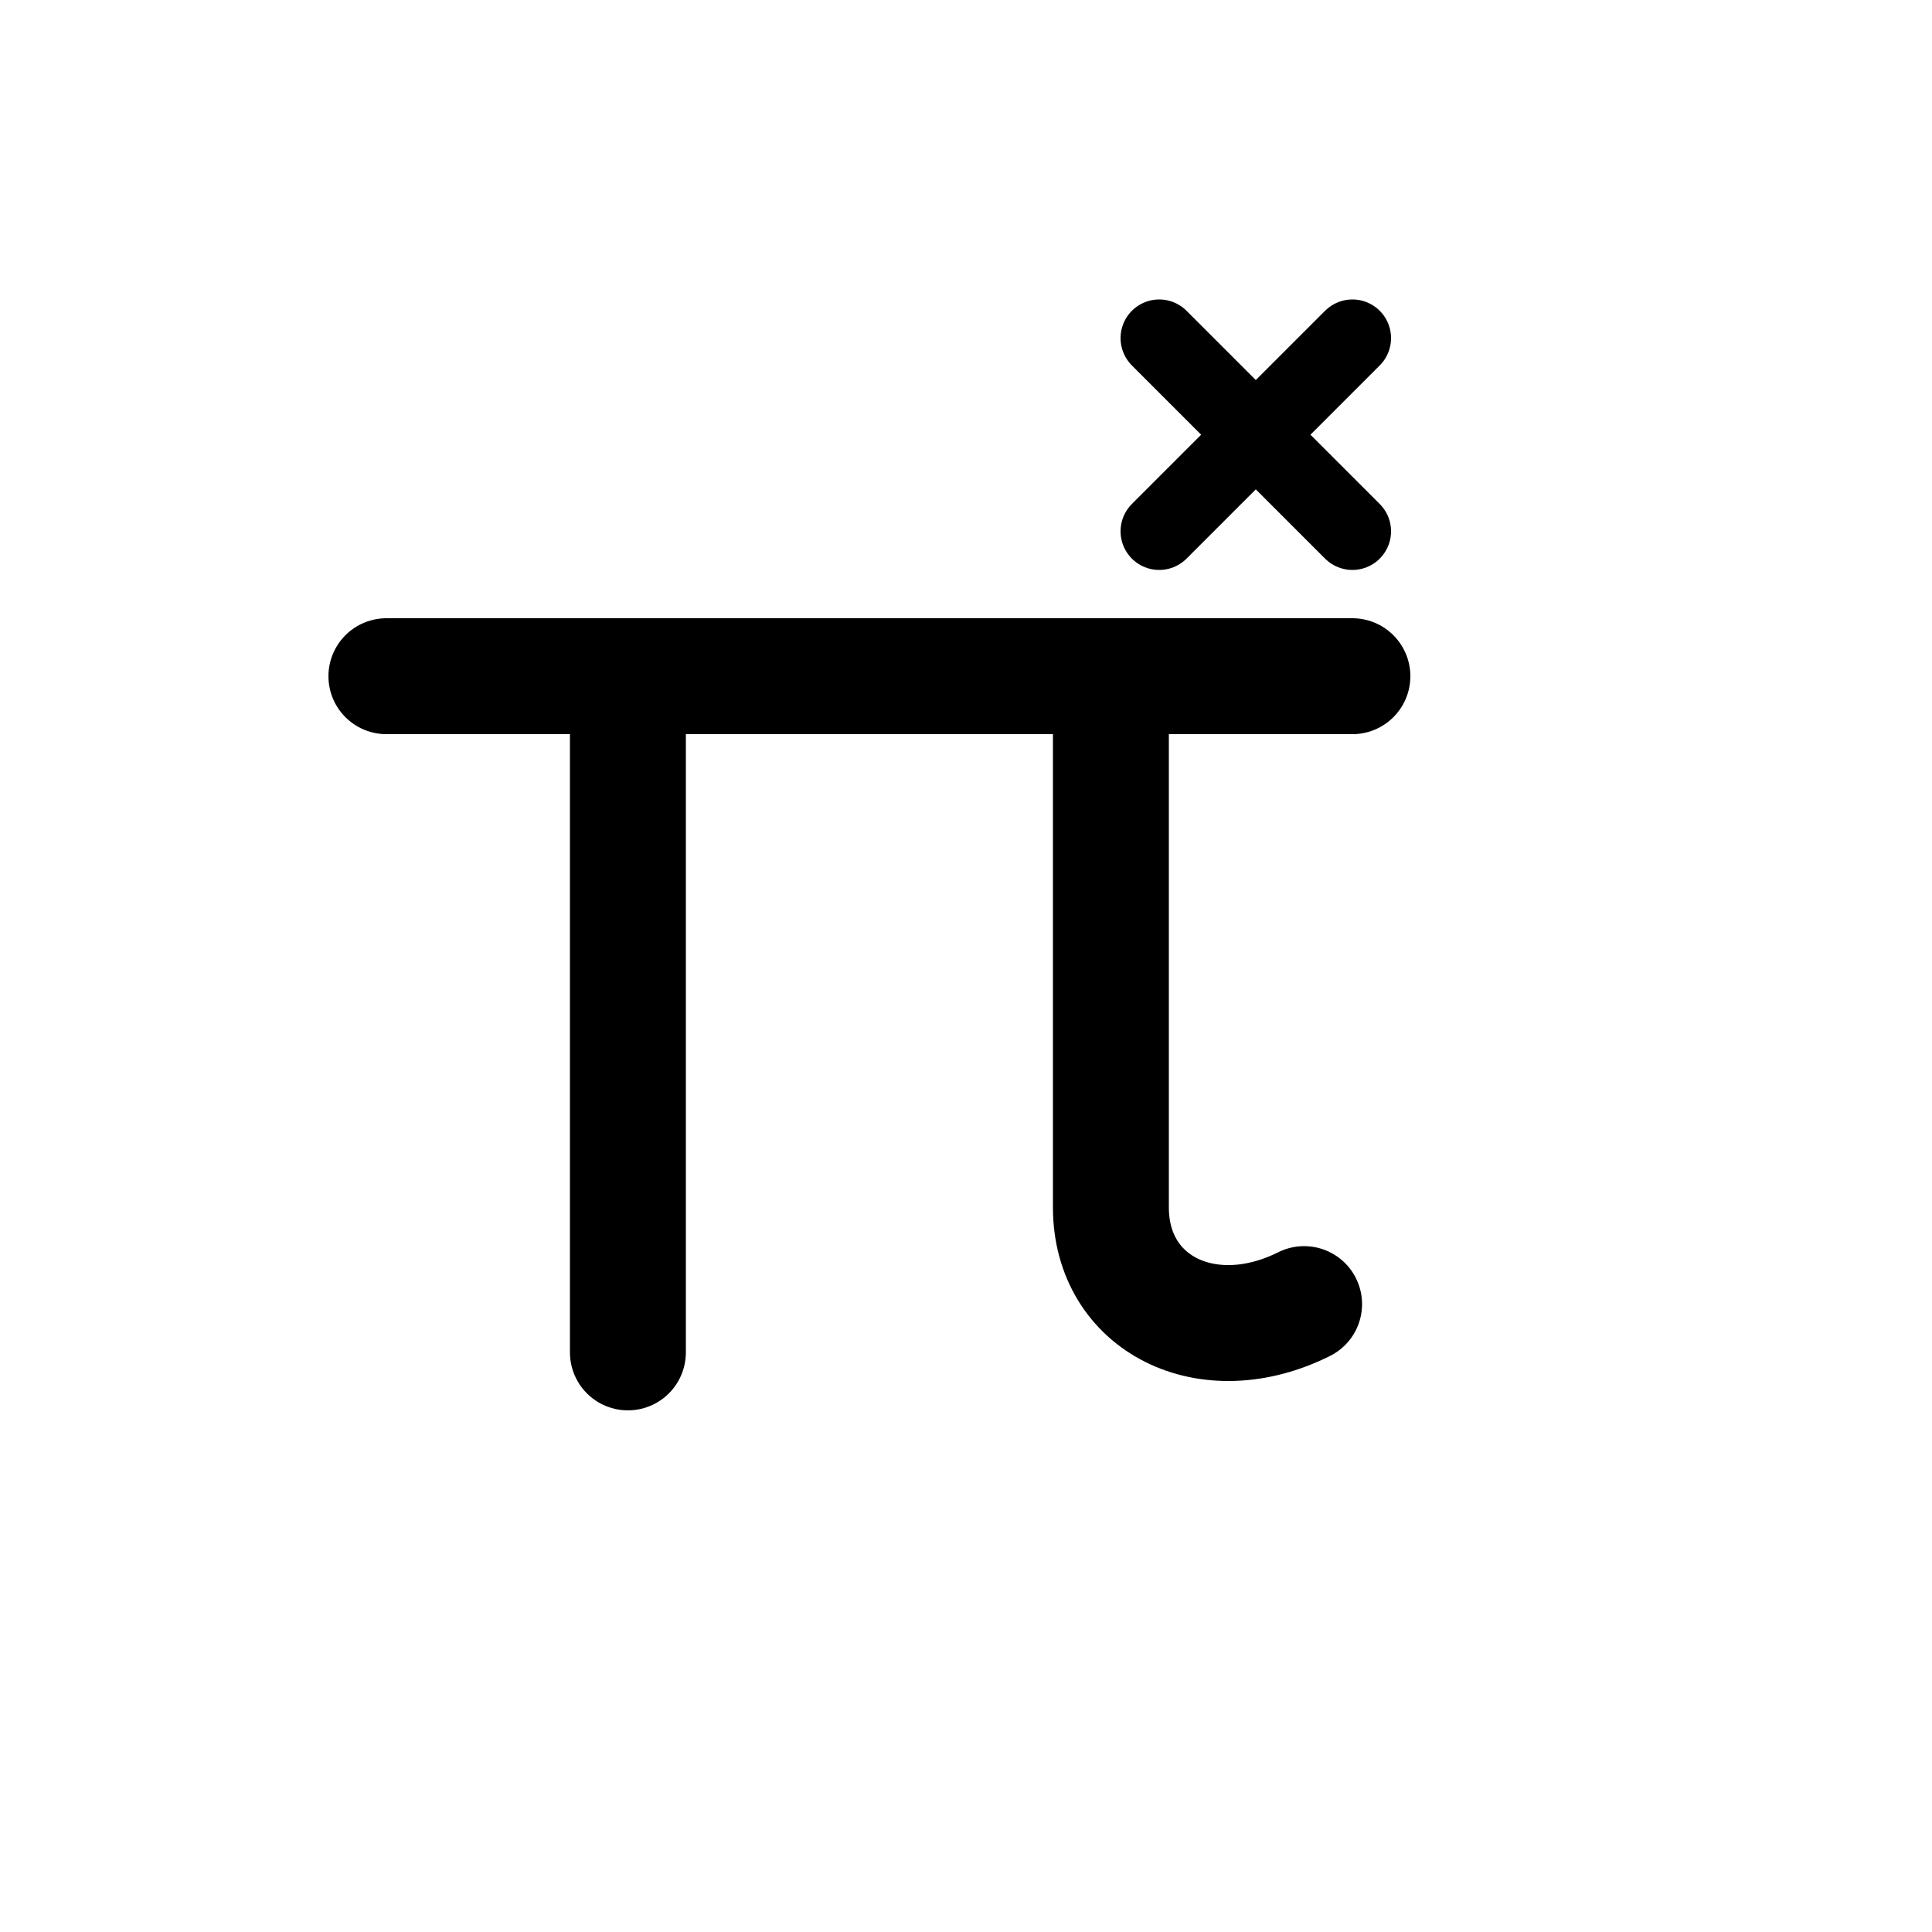
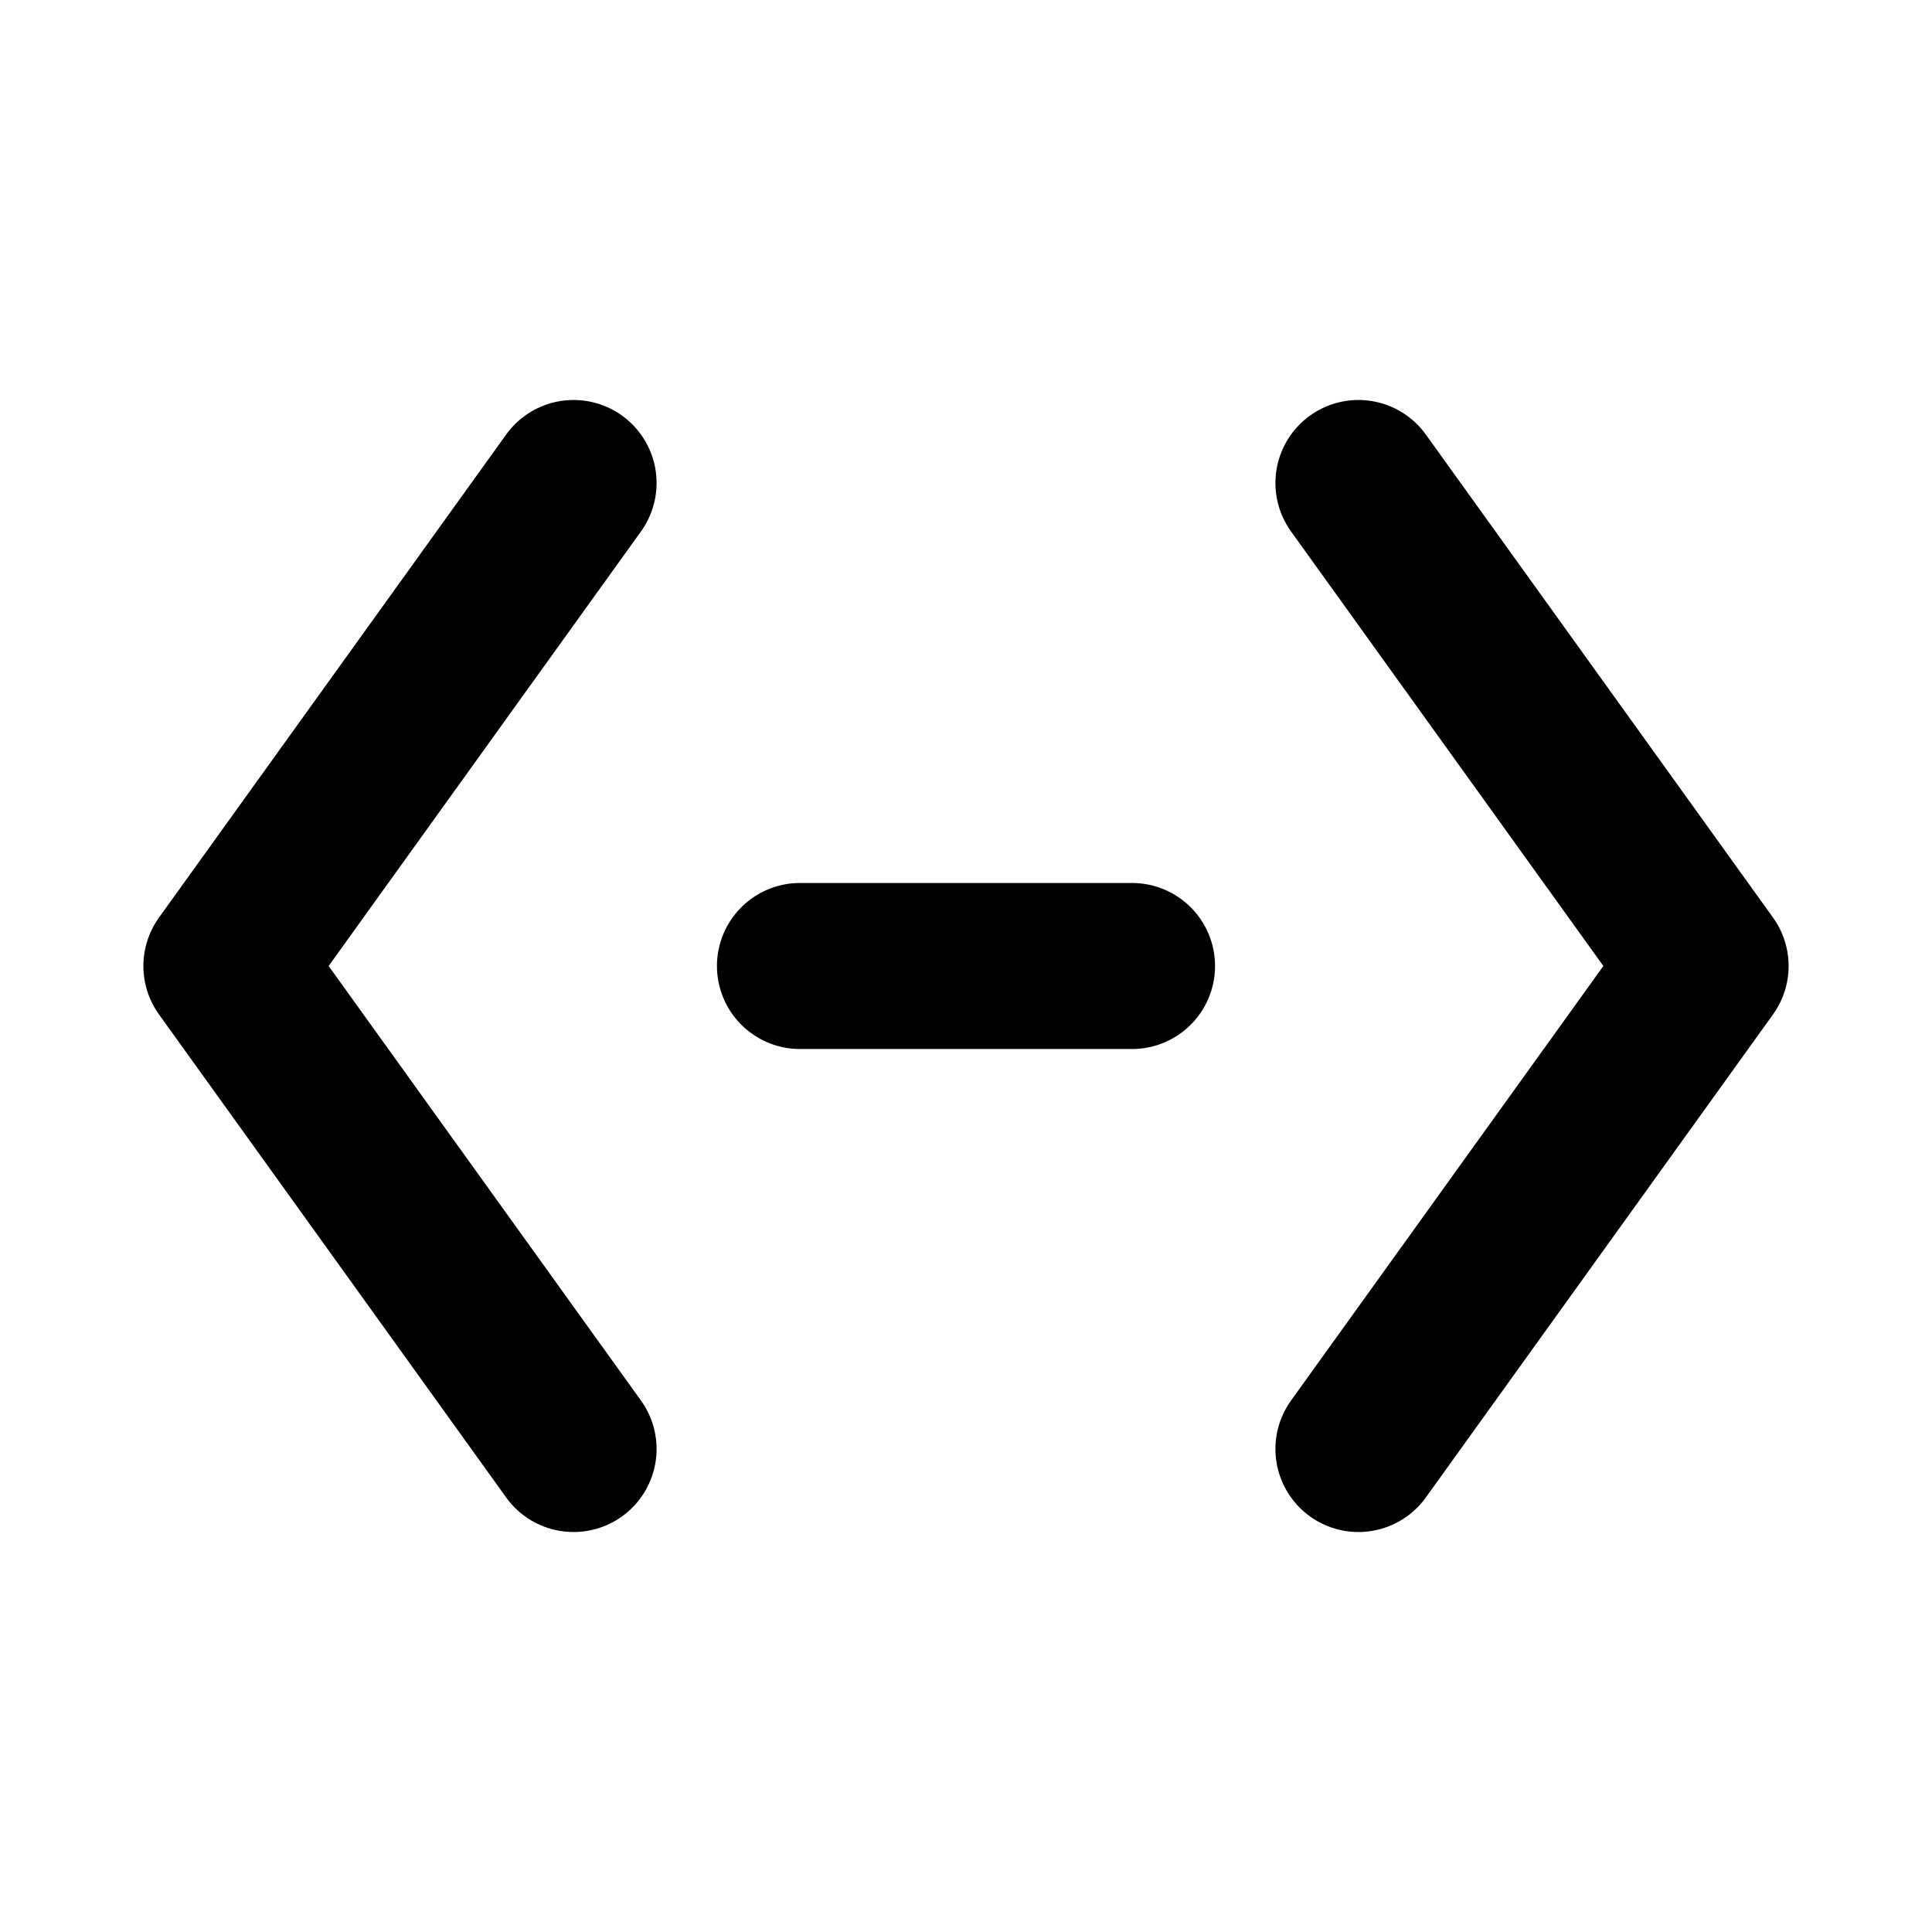
- <svg xmlns="http://www.w3.org/2000/svg" fill="currentColor" viewBox="0 0 200 200">
-   <g fill="none" stroke="currentColor" stroke-width="12" stroke-linecap="round" stroke-linejoin="round">
-     <path d="M 40 70 L 140 70" />
-     <path d="M 65 70 L 65 140" />
-     <path d="M 115 70 L 115 125 C 115 135, 125 140, 135 135" />
-     <path d="M 120 35 L 140 55" stroke-width="8" />
-     <path d="M 140 35 L 120 55" stroke-width="8" />
+ <svg xmlns="http://www.w3.org/2000/svg" fill="currentColor" viewBox="0 0 256 256">
+   <g fill="none" stroke="currentColor" stroke-width="22" stroke-linecap="round" stroke-linejoin="round">
+     <path d="M 76 64 L 30 128 L 76 192" />
+     <path d="M 180 64 L 226 128 L 180 192" />
+     <path d="M 106 128 L 150 128" />
  </g>
</svg>
